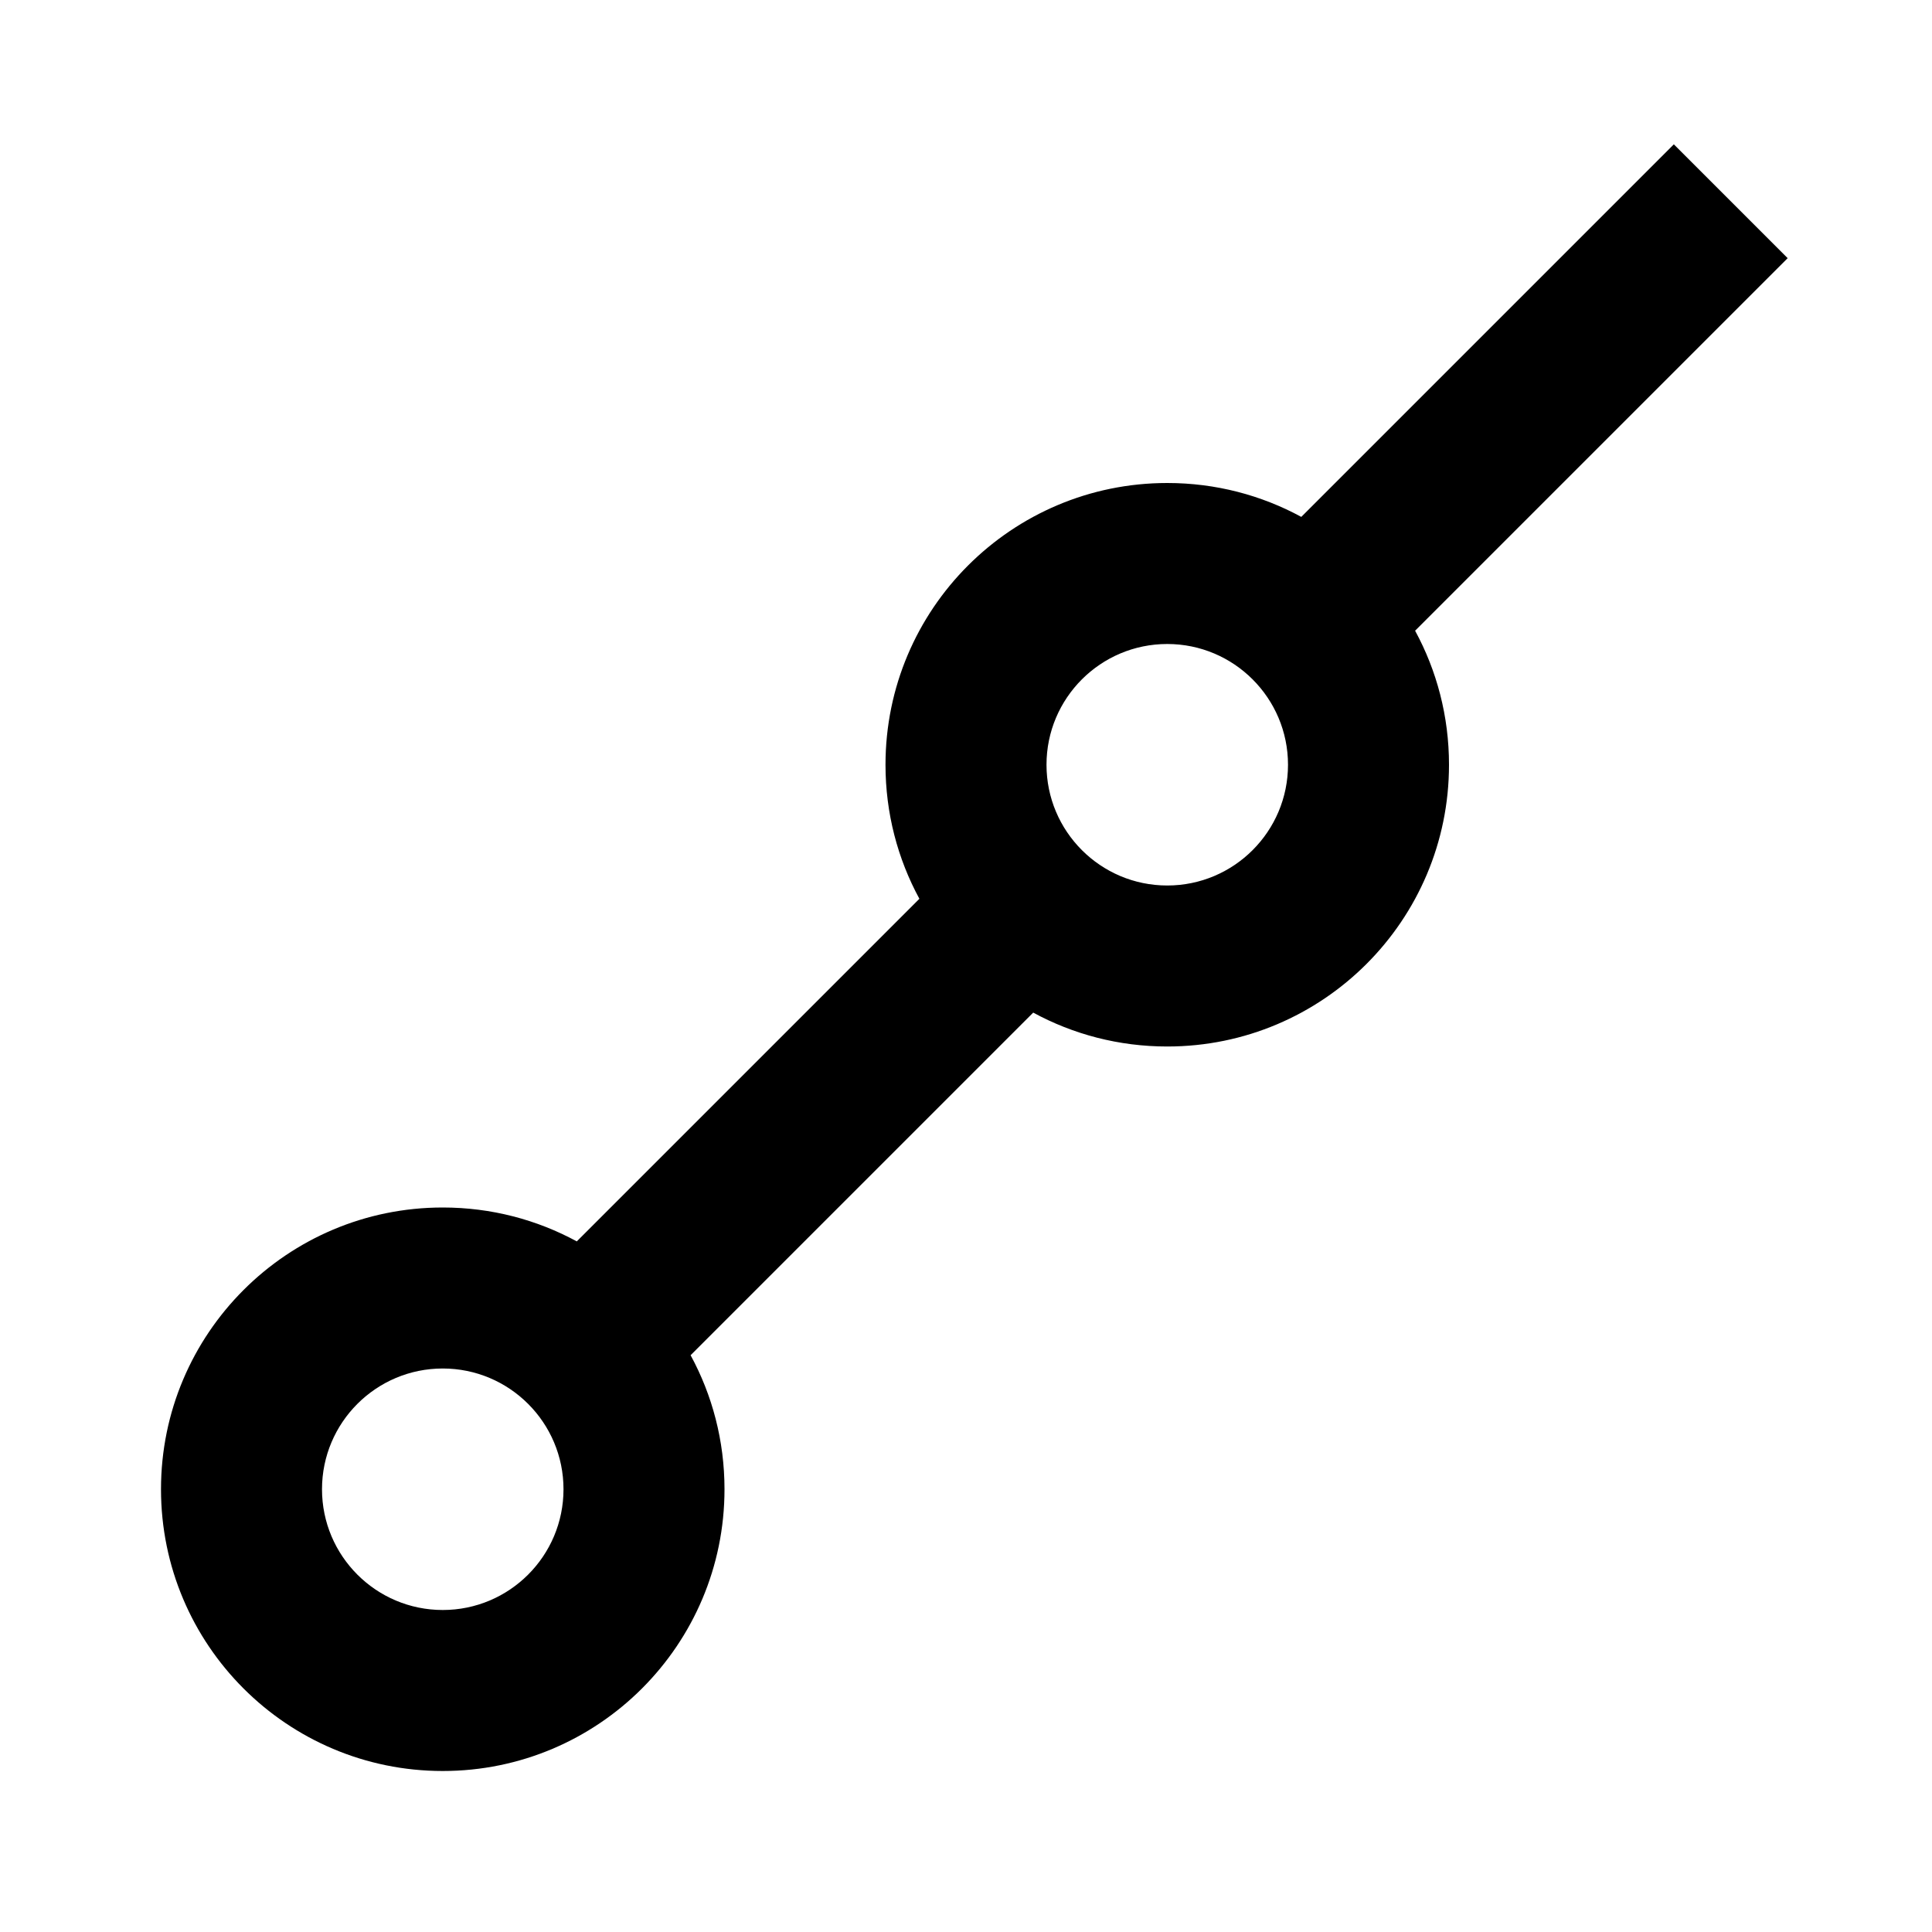
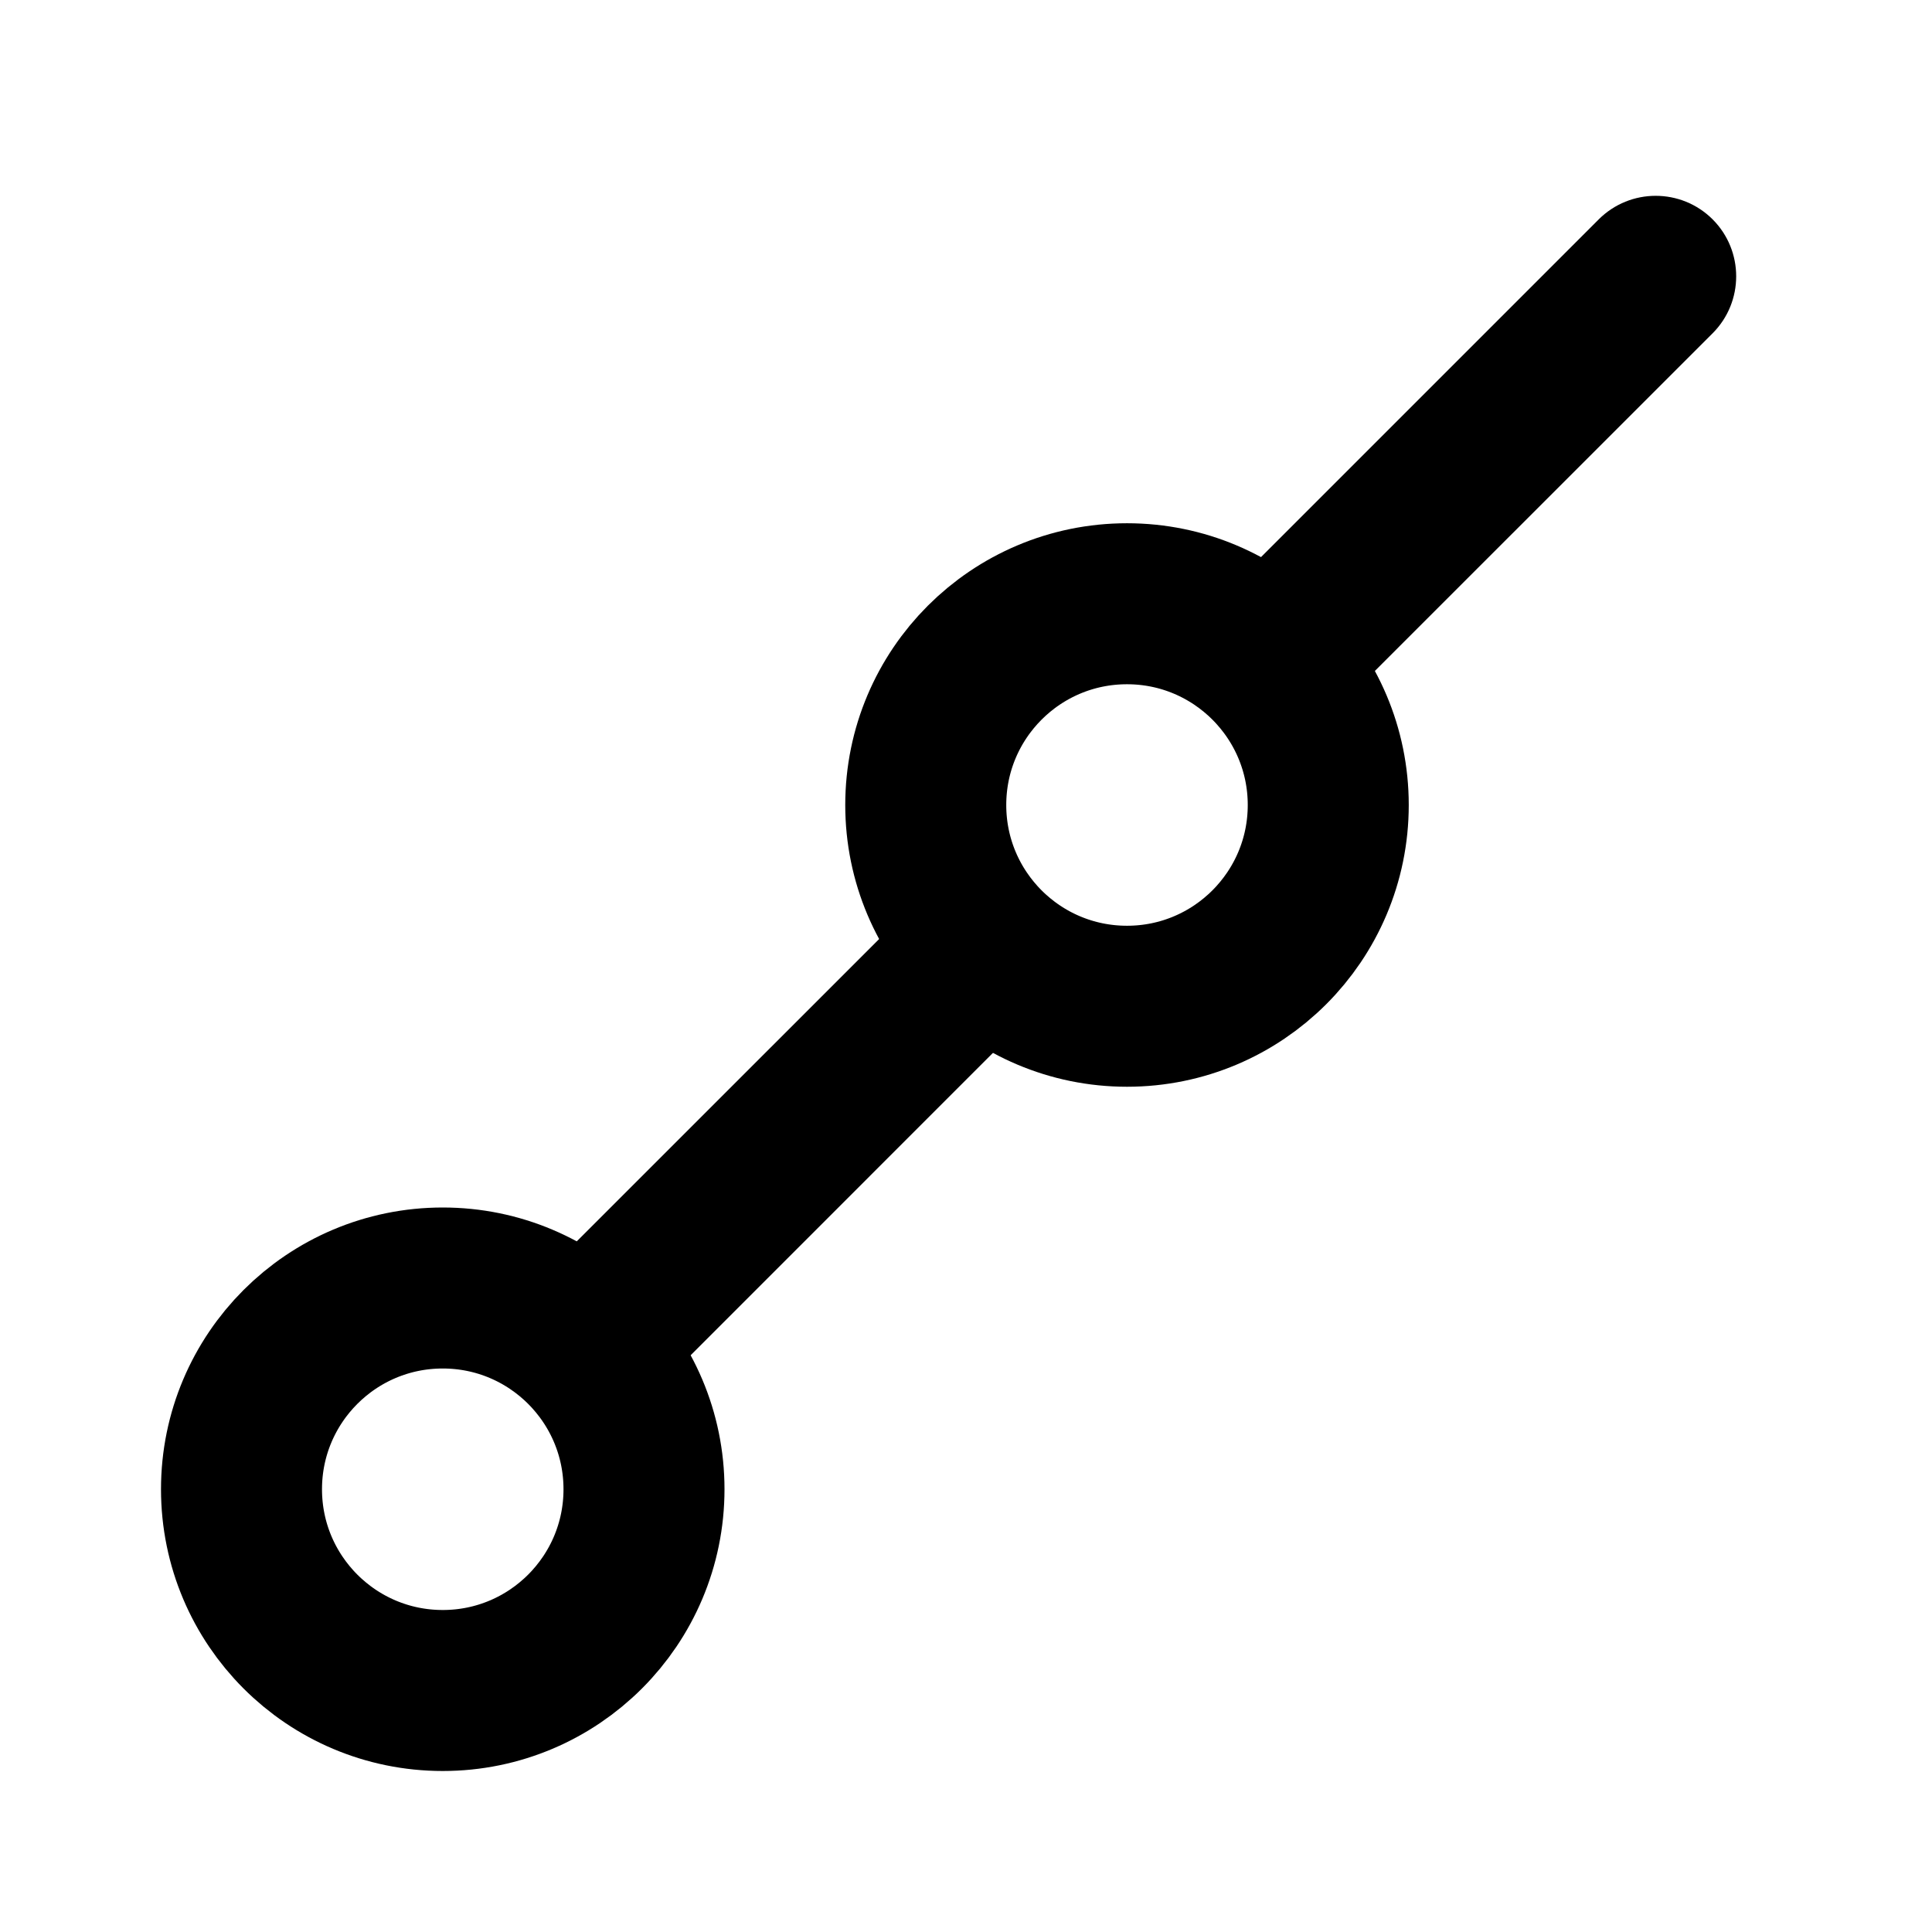
<svg xmlns="http://www.w3.org/2000/svg" width="24" height="24" viewBox="0 0 24 24" fill="none">
-   <path fill-rule="evenodd" clip-rule="evenodd" d="M17.579 7.835C17.848 8.33 18 8.897 18 9.5C18 11.433 16.433 13 14.5 13C13.897 13 13.33 12.848 12.835 12.579L8.579 16.835C8.848 17.33 9 17.897 9 18.5C9 20.433 7.433 22 5.5 22C3.567 22 2 20.433 2 18.5C2 16.567 3.567 15 5.5 15C6.103 15 6.67 15.152 7.165 15.421L11.421 11.165C11.152 10.67 11 10.103 11 9.5C11 7.567 12.567 6 14.5 6C15.103 6 15.67 6.152 16.165 6.421L20.793 1.793L22.207 3.207L17.579 7.835ZM16 9.5C16 10.328 15.328 11 14.5 11C13.672 11 13 10.328 13 9.5C13 8.672 13.672 8 14.5 8C15.328 8 16 8.672 16 9.5ZM7 18.5C7 19.328 6.328 20 5.5 20C4.672 20 4 19.328 4 18.5C4 17.672 4.672 17 5.5 17C6.328 17 7 17.672 7 18.5Z" fill="currentColor" />
+   <circle cx="14" cy="10" r="2.5" stroke="black" stroke-width="2" />
+   <circle cx="5.5" cy="18.5" r="2.5" stroke="black" stroke-width="2" />
+   <path fill-rule="evenodd" clip-rule="evenodd" d="M15.601 8.398C15.211 8.008 15.211 7.375 15.601 6.984L19.86 2.725C20.251 2.335 20.884 2.335 21.275 2.725V2.725C21.665 3.116 21.665 3.749 21.275 4.14L17.016 8.398C16.625 8.789 15.992 8.789 15.601 8.398V8.398Z" fill="black" />
+   <path fill-rule="evenodd" clip-rule="evenodd" d="M6.335 16.25L11.623 10.963L13.037 12.377L7.75 17.665L6.335 16.25Z" fill="black" />
</svg>
